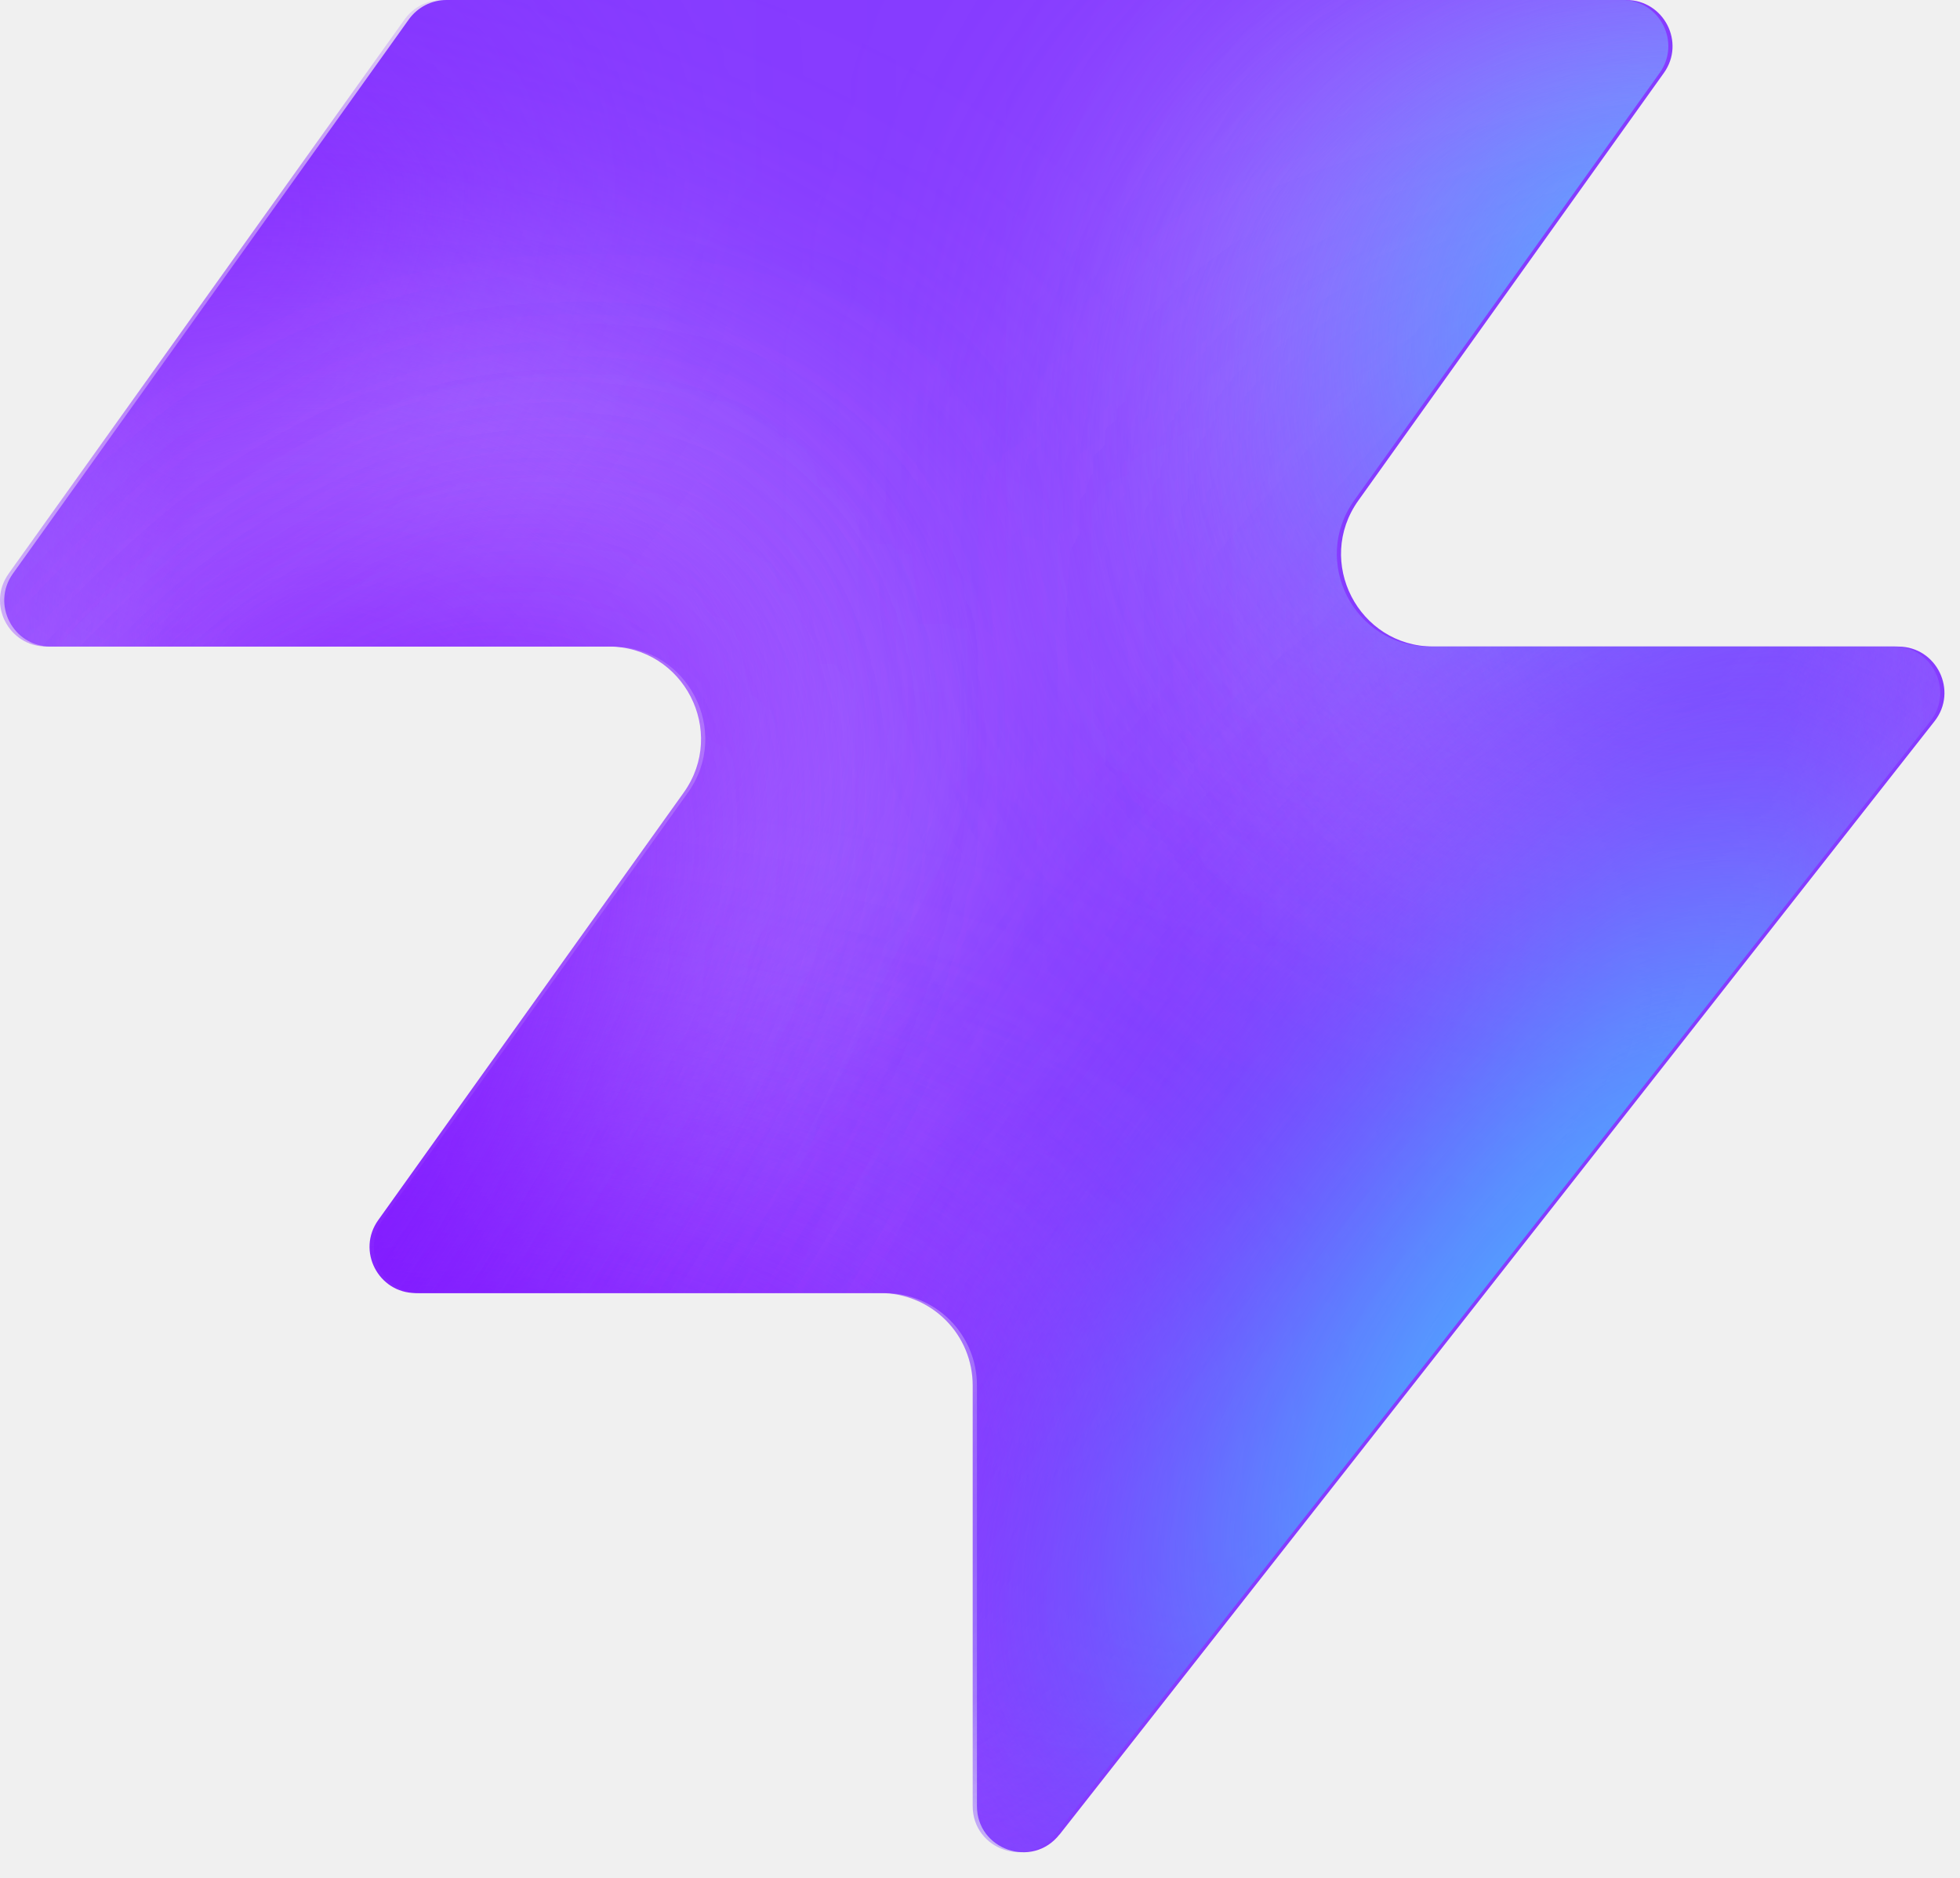
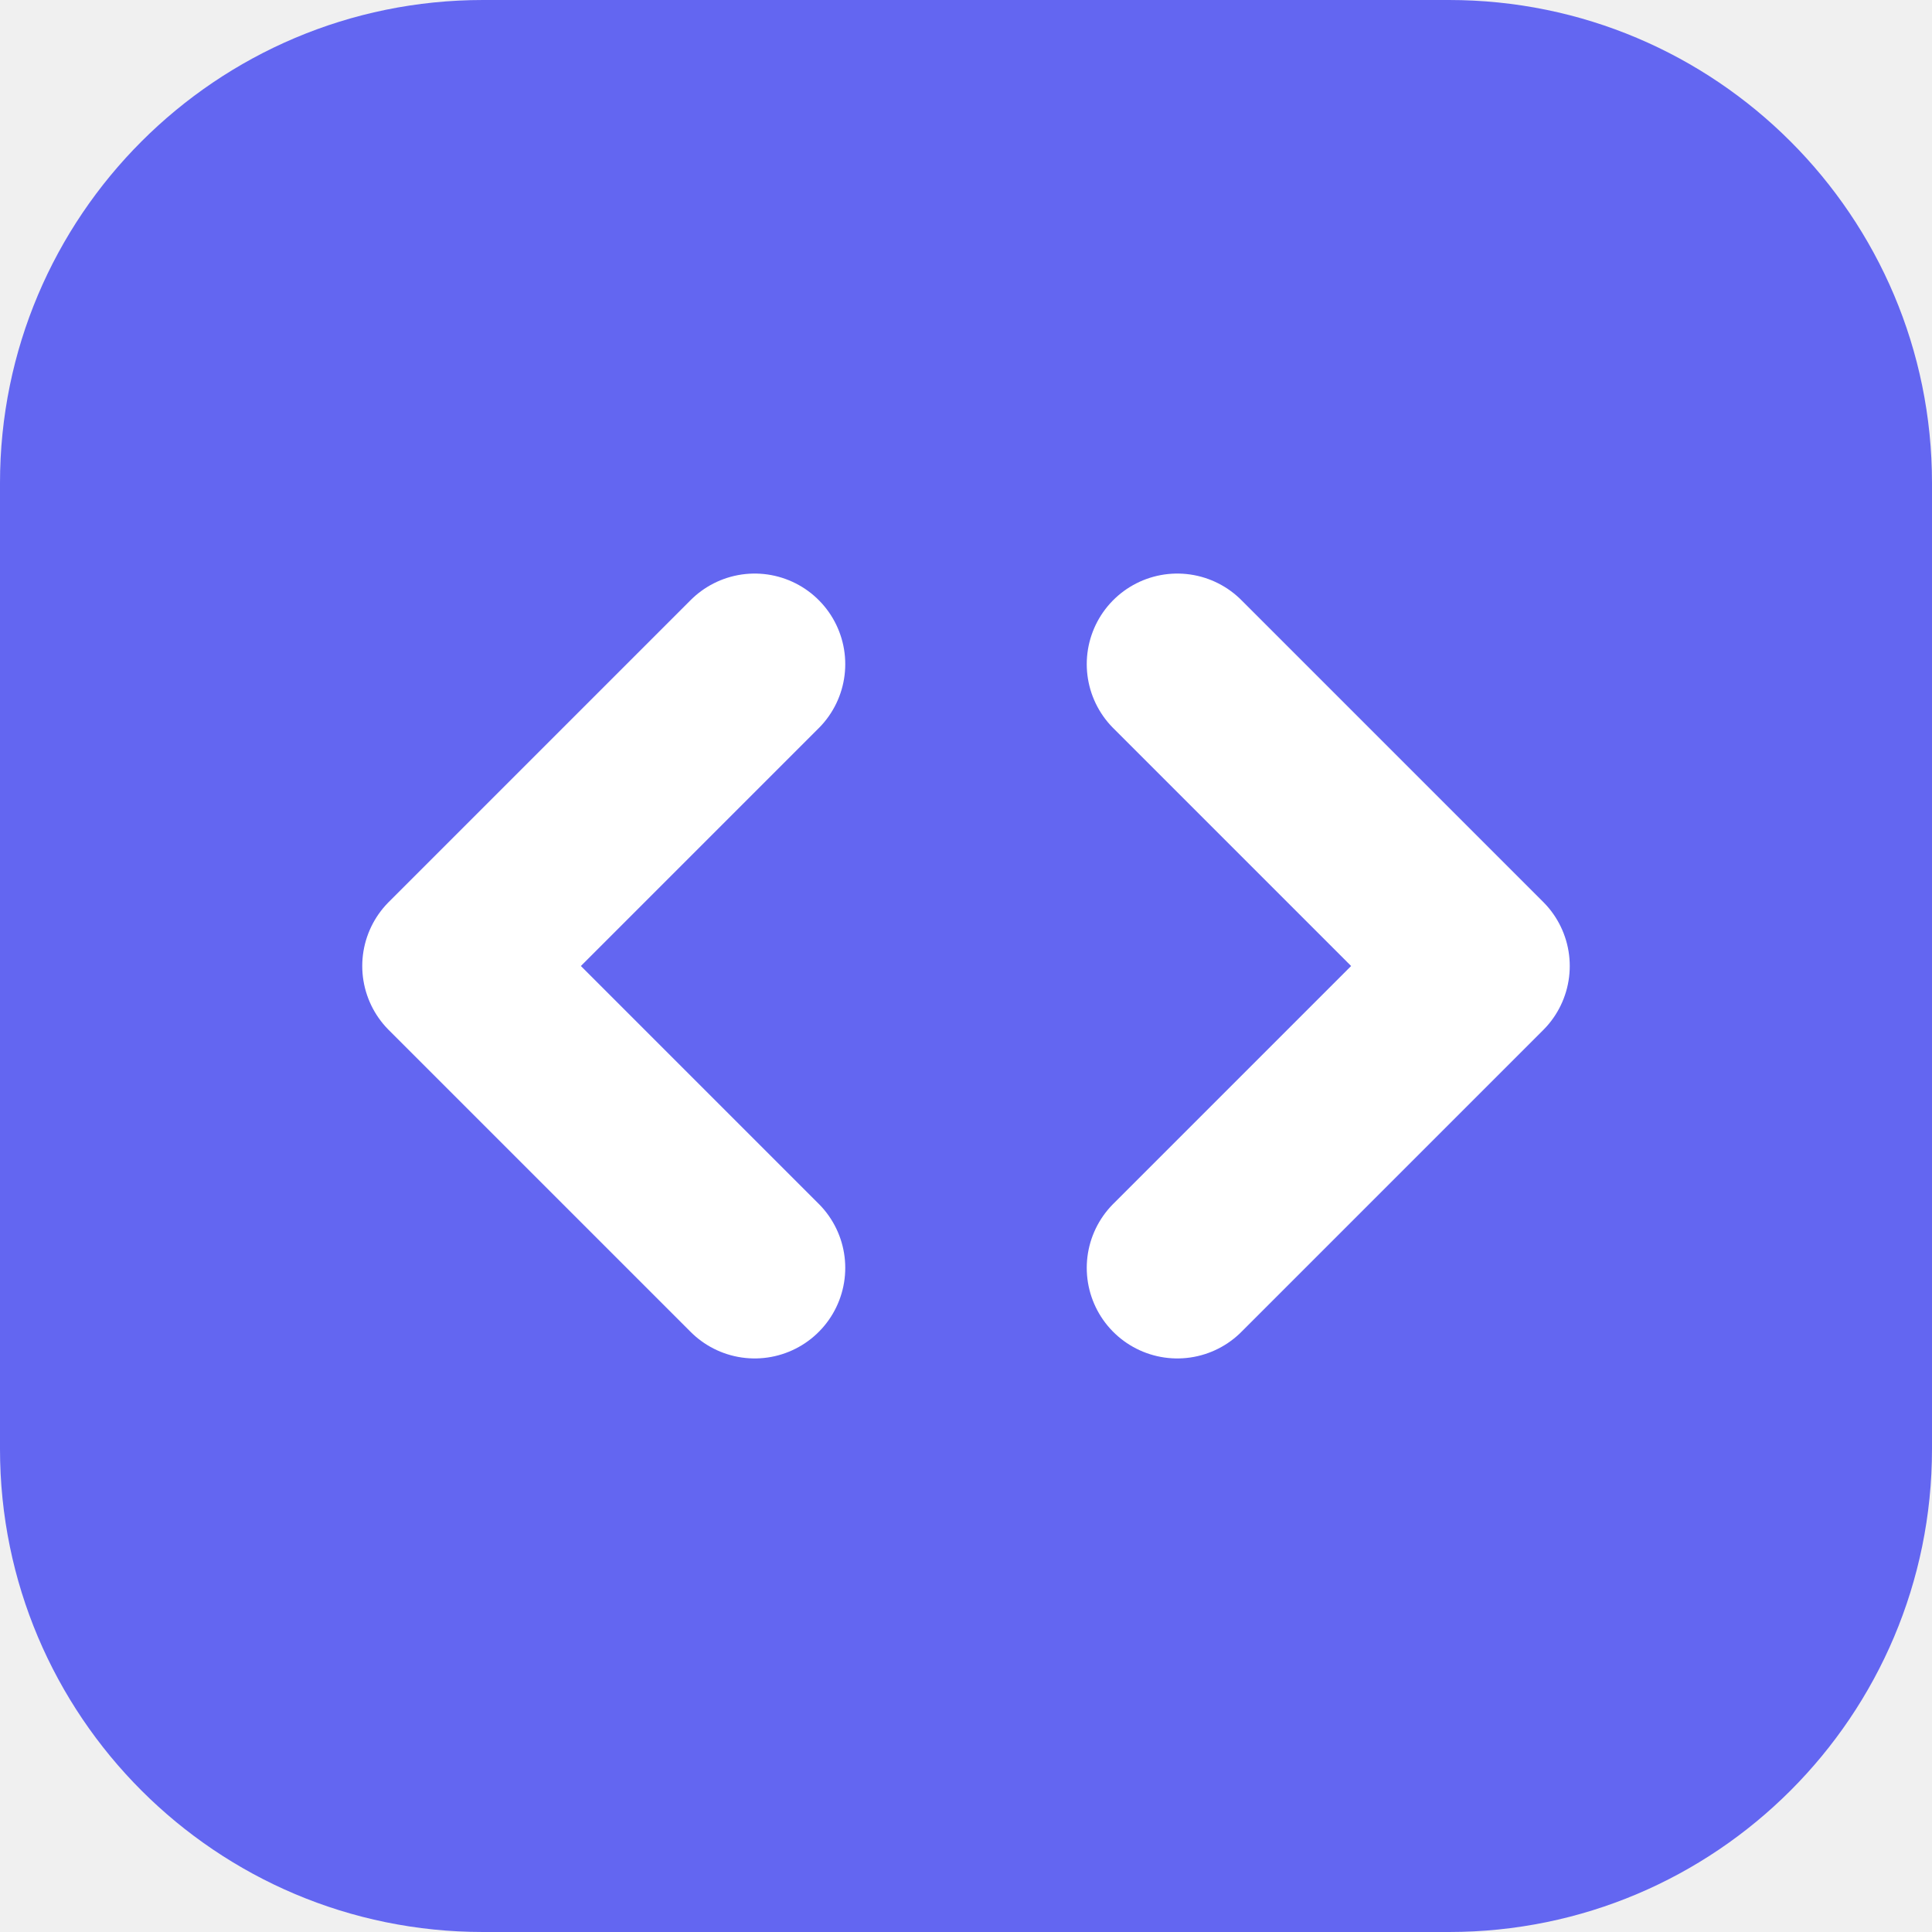
- <svg xmlns="http://www.w3.org/2000/svg" width="48" height="46" fill="none" viewBox="0 0 48 46">
-   <path fill="#863bff" d="M25.946 44.938c-.664.845-2.021.375-2.021-.698V33.937a2.26 2.26 0 0 0-2.262-2.262H10.287c-.92 0-1.456-1.04-.92-1.788l7.48-10.471c1.07-1.497 0-3.578-1.842-3.578H1.237c-.92 0-1.456-1.04-.92-1.788L10.013.474c.214-.297.556-.474.92-.474h28.894c.92 0 1.456 1.04.92 1.788l-7.48 10.471c-1.07 1.498 0 3.579 1.842 3.579h11.377c.943 0 1.473 1.088.89 1.83L25.947 44.94z" style="fill:#863bff;fill:color(display-p3 .525 .23 1);fill-opacity:1" />
-   <mask id="a" width="48" height="46" x="0" y="0" maskUnits="userSpaceOnUse" style="mask-type:alpha">
-     <path fill="#000" d="M25.842 44.938c-.664.844-2.021.375-2.021-.698V33.937a2.26 2.26 0 0 0-2.262-2.262H10.183c-.92 0-1.456-1.04-.92-1.788l7.48-10.471c1.07-1.498 0-3.579-1.842-3.579H1.133c-.92 0-1.456-1.04-.92-1.787L9.91.473c.214-.297.556-.474.92-.474h28.894c.92 0 1.456 1.04.92 1.788l-7.48 10.471c-1.07 1.498 0 3.578 1.842 3.578h11.377c.943 0 1.473 1.088.89 1.832L25.843 44.94z" style="fill:#000;fill-opacity:1" />
-   </mask>
-   <g mask="url(#a)">
-     <g filter="url(#b)">
-       <ellipse cx="5.508" cy="14.704" fill="#ede6ff" rx="5.508" ry="14.704" style="fill:#ede6ff;fill:color(display-p3 .927 .903 1);fill-opacity:1" transform="matrix(.00324 1 1 -.00324 -4.47 31.516)" />
-     </g>
-     <g filter="url(#c)">
-       <ellipse cx="10.399" cy="29.851" fill="#ede6ff" rx="10.399" ry="29.851" style="fill:#ede6ff;fill:color(display-p3 .927 .903 1);fill-opacity:1" transform="matrix(.00324 1 1 -.00324 -39.328 7.883)" />
-     </g>
-     <g filter="url(#d)">
-       <ellipse cx="5.508" cy="30.487" fill="#7e14ff" rx="5.508" ry="30.487" style="fill:#7e14ff;fill:color(display-p3 .492 .077 1);fill-opacity:1" transform="rotate(89.814 -25.913 -14.639)scale(1 -1)" />
-     </g>
-     <g filter="url(#e)">
-       <ellipse cx="5.508" cy="30.599" fill="#7e14ff" rx="5.508" ry="30.599" style="fill:#7e14ff;fill:color(display-p3 .492 .077 1);fill-opacity:1" transform="rotate(89.814 -32.644 -3.334)scale(1 -1)" />
-     </g>
-     <g filter="url(#f)">
-       <ellipse cx="5.508" cy="30.599" fill="#7e14ff" rx="5.508" ry="30.599" style="fill:#7e14ff;fill:color(display-p3 .492 .077 1);fill-opacity:1" transform="matrix(.00324 1 1 -.00324 -34.34 30.47)" />
-     </g>
-     <g filter="url(#g)">
-       <ellipse cx="14.072" cy="22.078" fill="#ede6ff" rx="14.072" ry="22.078" style="fill:#ede6ff;fill:color(display-p3 .927 .903 1);fill-opacity:1" transform="rotate(93.35 24.506 48.493)scale(-1 1)" />
-     </g>
-     <g filter="url(#h)">
-       <ellipse cx="3.47" cy="21.501" fill="#7e14ff" rx="3.47" ry="21.501" style="fill:#7e14ff;fill:color(display-p3 .492 .077 1);fill-opacity:1" transform="rotate(89.009 28.708 47.59)scale(-1 1)" />
-     </g>
-     <g filter="url(#i)">
-       <ellipse cx="3.47" cy="21.501" fill="#7e14ff" rx="3.47" ry="21.501" style="fill:#7e14ff;fill:color(display-p3 .492 .077 1);fill-opacity:1" transform="rotate(89.009 28.708 47.59)scale(-1 1)" />
-     </g>
-     <g filter="url(#j)">
-       <ellipse cx=".387" cy="8.972" fill="#7e14ff" rx="4.407" ry="29.108" style="fill:#7e14ff;fill:color(display-p3 .492 .077 1);fill-opacity:1" transform="rotate(39.51 .387 8.972)" />
-     </g>
-     <g filter="url(#k)">
-       <ellipse cx="47.523" cy="-6.092" fill="#7e14ff" rx="4.407" ry="29.108" style="fill:#7e14ff;fill:color(display-p3 .492 .077 1);fill-opacity:1" transform="rotate(37.892 47.523 -6.092)" />
-     </g>
-     <g filter="url(#l)">
-       <ellipse cx="41.412" cy="6.333" fill="#47bfff" rx="5.971" ry="9.665" style="fill:#47bfff;fill:color(display-p3 .28 .748 1);fill-opacity:1" transform="rotate(37.892 41.412 6.333)" />
-     </g>
-     <g filter="url(#m)">
-       <ellipse cx="-1.879" cy="38.332" fill="#7e14ff" rx="4.407" ry="29.108" style="fill:#7e14ff;fill:color(display-p3 .492 .077 1);fill-opacity:1" transform="rotate(37.892 -1.88 38.332)" />
-     </g>
-     <g filter="url(#n)">
-       <ellipse cx="-1.879" cy="38.332" fill="#7e14ff" rx="4.407" ry="29.108" style="fill:#7e14ff;fill:color(display-p3 .492 .077 1);fill-opacity:1" transform="rotate(37.892 -1.88 38.332)" />
-     </g>
-     <g filter="url(#o)">
-       <ellipse cx="35.651" cy="29.907" fill="#7e14ff" rx="4.407" ry="29.108" style="fill:#7e14ff;fill:color(display-p3 .492 .077 1);fill-opacity:1" transform="rotate(37.892 35.651 29.907)" />
-     </g>
-     <g filter="url(#p)">
-       <ellipse cx="38.418" cy="32.4" fill="#47bfff" rx="5.971" ry="15.297" style="fill:#47bfff;fill:color(display-p3 .28 .748 1);fill-opacity:1" transform="rotate(37.892 38.418 32.4)" />
-     </g>
-   </g>
-   <defs>
-     <filter id="b" width="60.045" height="41.654" x="-19.77" y="16.149" color-interpolation-filters="sRGB" filterUnits="userSpaceOnUse">
-       <feFlood flood-opacity="0" result="BackgroundImageFix" />
-       <feBlend in="SourceGraphic" in2="BackgroundImageFix" result="shape" />
-       <feGaussianBlur result="effect1_foregroundBlur_2002_17158" stdDeviation="7.659" />
-     </filter>
-     <filter id="c" width="90.34" height="51.437" x="-54.613" y="-7.533" color-interpolation-filters="sRGB" filterUnits="userSpaceOnUse">
-       <feFlood flood-opacity="0" result="BackgroundImageFix" />
-       <feBlend in="SourceGraphic" in2="BackgroundImageFix" result="shape" />
-       <feGaussianBlur result="effect1_foregroundBlur_2002_17158" stdDeviation="7.659" />
-     </filter>
-     <filter id="d" width="79.355" height="29.4" x="-49.64" y="2.03" color-interpolation-filters="sRGB" filterUnits="userSpaceOnUse">
-       <feFlood flood-opacity="0" result="BackgroundImageFix" />
-       <feBlend in="SourceGraphic" in2="BackgroundImageFix" result="shape" />
-       <feGaussianBlur result="effect1_foregroundBlur_2002_17158" stdDeviation="4.596" />
-     </filter>
-     <filter id="e" width="79.579" height="29.4" x="-45.045" y="20.029" color-interpolation-filters="sRGB" filterUnits="userSpaceOnUse">
-       <feFlood flood-opacity="0" result="BackgroundImageFix" />
-       <feBlend in="SourceGraphic" in2="BackgroundImageFix" result="shape" />
-       <feGaussianBlur result="effect1_foregroundBlur_2002_17158" stdDeviation="4.596" />
-     </filter>
-     <filter id="f" width="79.579" height="29.4" x="-43.513" y="21.178" color-interpolation-filters="sRGB" filterUnits="userSpaceOnUse">
-       <feFlood flood-opacity="0" result="BackgroundImageFix" />
-       <feBlend in="SourceGraphic" in2="BackgroundImageFix" result="shape" />
-       <feGaussianBlur result="effect1_foregroundBlur_2002_17158" stdDeviation="4.596" />
-     </filter>
-     <filter id="g" width="74.749" height="58.852" x="15.756" y="-17.901" color-interpolation-filters="sRGB" filterUnits="userSpaceOnUse">
-       <feFlood flood-opacity="0" result="BackgroundImageFix" />
-       <feBlend in="SourceGraphic" in2="BackgroundImageFix" result="shape" />
-       <feGaussianBlur result="effect1_foregroundBlur_2002_17158" stdDeviation="7.659" />
-     </filter>
-     <filter id="h" width="61.377" height="25.362" x="23.548" y="2.284" color-interpolation-filters="sRGB" filterUnits="userSpaceOnUse">
-       <feFlood flood-opacity="0" result="BackgroundImageFix" />
-       <feBlend in="SourceGraphic" in2="BackgroundImageFix" result="shape" />
-       <feGaussianBlur result="effect1_foregroundBlur_2002_17158" stdDeviation="4.596" />
-     </filter>
-     <filter id="i" width="61.377" height="25.362" x="23.548" y="2.284" color-interpolation-filters="sRGB" filterUnits="userSpaceOnUse">
-       <feFlood flood-opacity="0" result="BackgroundImageFix" />
-       <feBlend in="SourceGraphic" in2="BackgroundImageFix" result="shape" />
-       <feGaussianBlur result="effect1_foregroundBlur_2002_17158" stdDeviation="4.596" />
-     </filter>
-     <filter id="j" width="56.045" height="63.649" x="-27.636" y="-22.853" color-interpolation-filters="sRGB" filterUnits="userSpaceOnUse">
-       <feFlood flood-opacity="0" result="BackgroundImageFix" />
-       <feBlend in="SourceGraphic" in2="BackgroundImageFix" result="shape" />
-       <feGaussianBlur result="effect1_foregroundBlur_2002_17158" stdDeviation="4.596" />
-     </filter>
-     <filter id="k" width="54.814" height="64.646" x="20.116" y="-38.415" color-interpolation-filters="sRGB" filterUnits="userSpaceOnUse">
-       <feFlood flood-opacity="0" result="BackgroundImageFix" />
-       <feBlend in="SourceGraphic" in2="BackgroundImageFix" result="shape" />
-       <feGaussianBlur result="effect1_foregroundBlur_2002_17158" stdDeviation="4.596" />
-     </filter>
-     <filter id="l" width="33.541" height="35.313" x="24.641" y="-11.323" color-interpolation-filters="sRGB" filterUnits="userSpaceOnUse">
-       <feFlood flood-opacity="0" result="BackgroundImageFix" />
-       <feBlend in="SourceGraphic" in2="BackgroundImageFix" result="shape" />
-       <feGaussianBlur result="effect1_foregroundBlur_2002_17158" stdDeviation="4.596" />
-     </filter>
-     <filter id="m" width="54.814" height="64.646" x="-29.286" y="6.009" color-interpolation-filters="sRGB" filterUnits="userSpaceOnUse">
-       <feFlood flood-opacity="0" result="BackgroundImageFix" />
-       <feBlend in="SourceGraphic" in2="BackgroundImageFix" result="shape" />
-       <feGaussianBlur result="effect1_foregroundBlur_2002_17158" stdDeviation="4.596" />
-     </filter>
-     <filter id="n" width="54.814" height="64.646" x="-29.286" y="6.009" color-interpolation-filters="sRGB" filterUnits="userSpaceOnUse">
-       <feFlood flood-opacity="0" result="BackgroundImageFix" />
-       <feBlend in="SourceGraphic" in2="BackgroundImageFix" result="shape" />
-       <feGaussianBlur result="effect1_foregroundBlur_2002_17158" stdDeviation="4.596" />
-     </filter>
-     <filter id="o" width="54.814" height="64.646" x="8.244" y="-2.416" color-interpolation-filters="sRGB" filterUnits="userSpaceOnUse">
-       <feFlood flood-opacity="0" result="BackgroundImageFix" />
-       <feBlend in="SourceGraphic" in2="BackgroundImageFix" result="shape" />
-       <feGaussianBlur result="effect1_foregroundBlur_2002_17158" stdDeviation="4.596" />
-     </filter>
-     <filter id="p" width="39.409" height="43.623" x="18.713" y="10.588" color-interpolation-filters="sRGB" filterUnits="userSpaceOnUse">
-       <feFlood flood-opacity="0" result="BackgroundImageFix" />
-       <feBlend in="SourceGraphic" in2="BackgroundImageFix" result="shape" />
-       <feGaussianBlur result="effect1_foregroundBlur_2002_17158" stdDeviation="4.596" />
-     </filter>
-   </defs>
+ <svg xmlns="http://www.w3.org/2000/svg" viewBox="0 0 64 64">
+   <rect width="64" height="64" rx="16" fill="#6366f1" />
+   <path d="M25 22 15 32l10 10M39 22l10 10-10 10" fill="none" stroke="#fff" stroke-width="6" stroke-linecap="round" stroke-linejoin="round" />
</svg>
